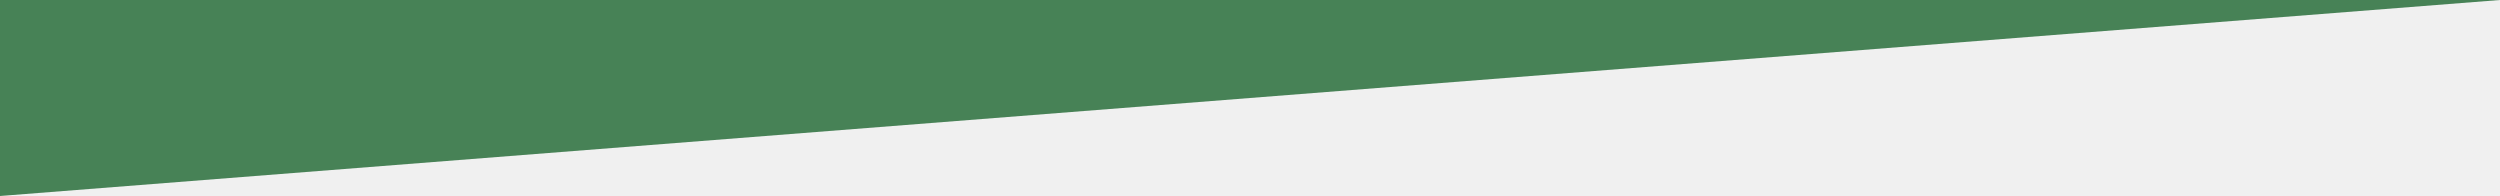
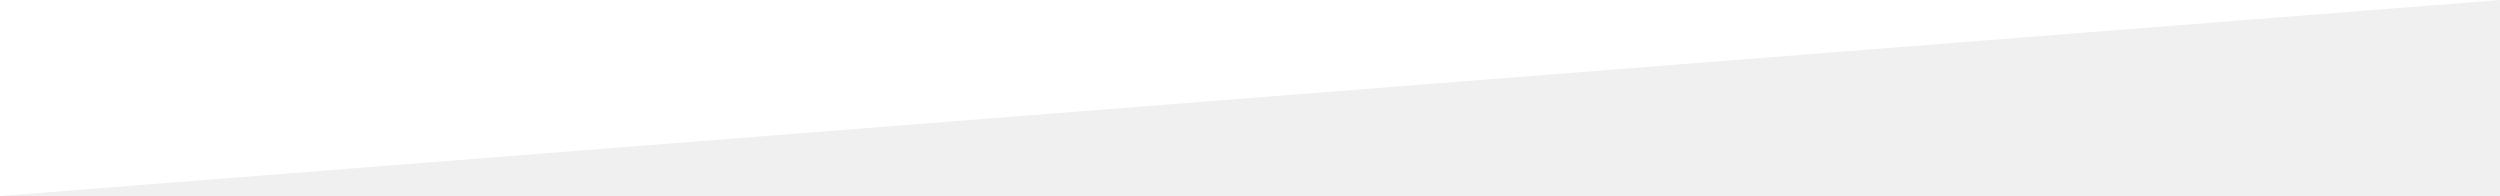
<svg xmlns="http://www.w3.org/2000/svg" version="1.0" id="Layer_1" x="0px" y="0px" width="1200px" height="94.074px" viewBox="0 0 1200 94.074" enable-background="new 0 0 1200 94.074" xml:space="preserve">
-   <polygon fill="#478256" points="1200,0 0,0 0,94.074 " />
+   <polygon fill="#fff" points="1200,0 0,0 0,94.074 " />
</svg>
